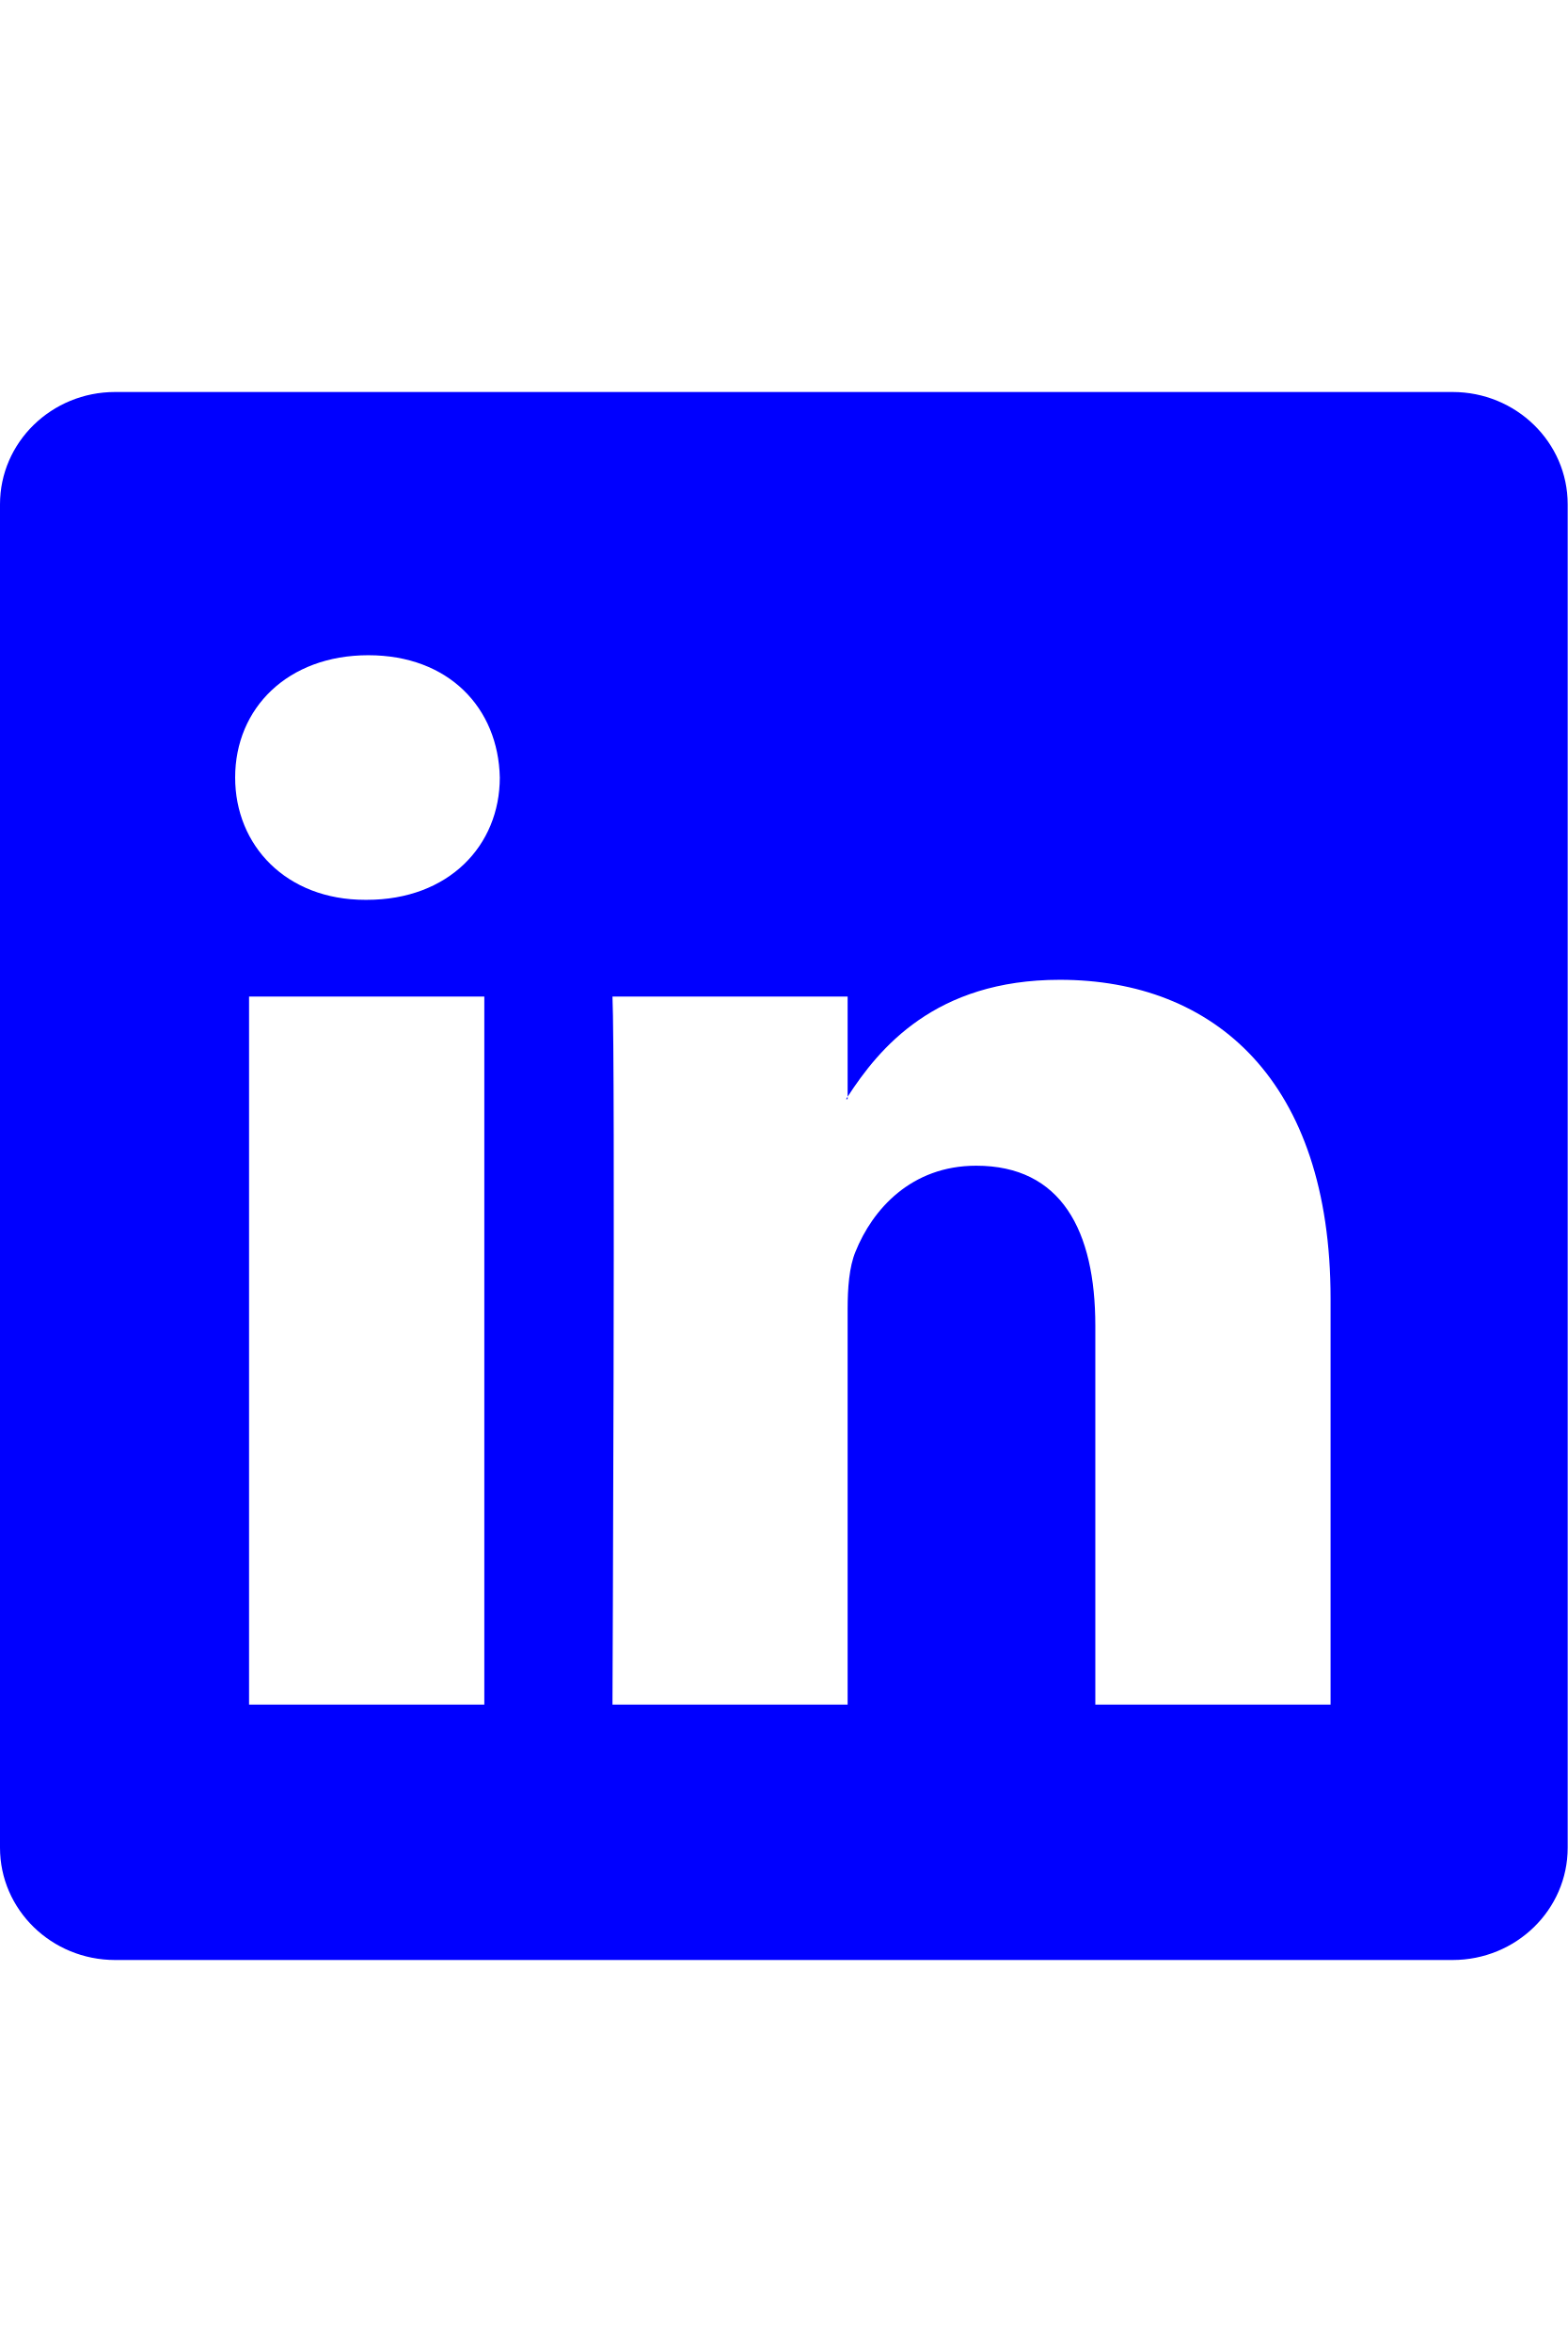
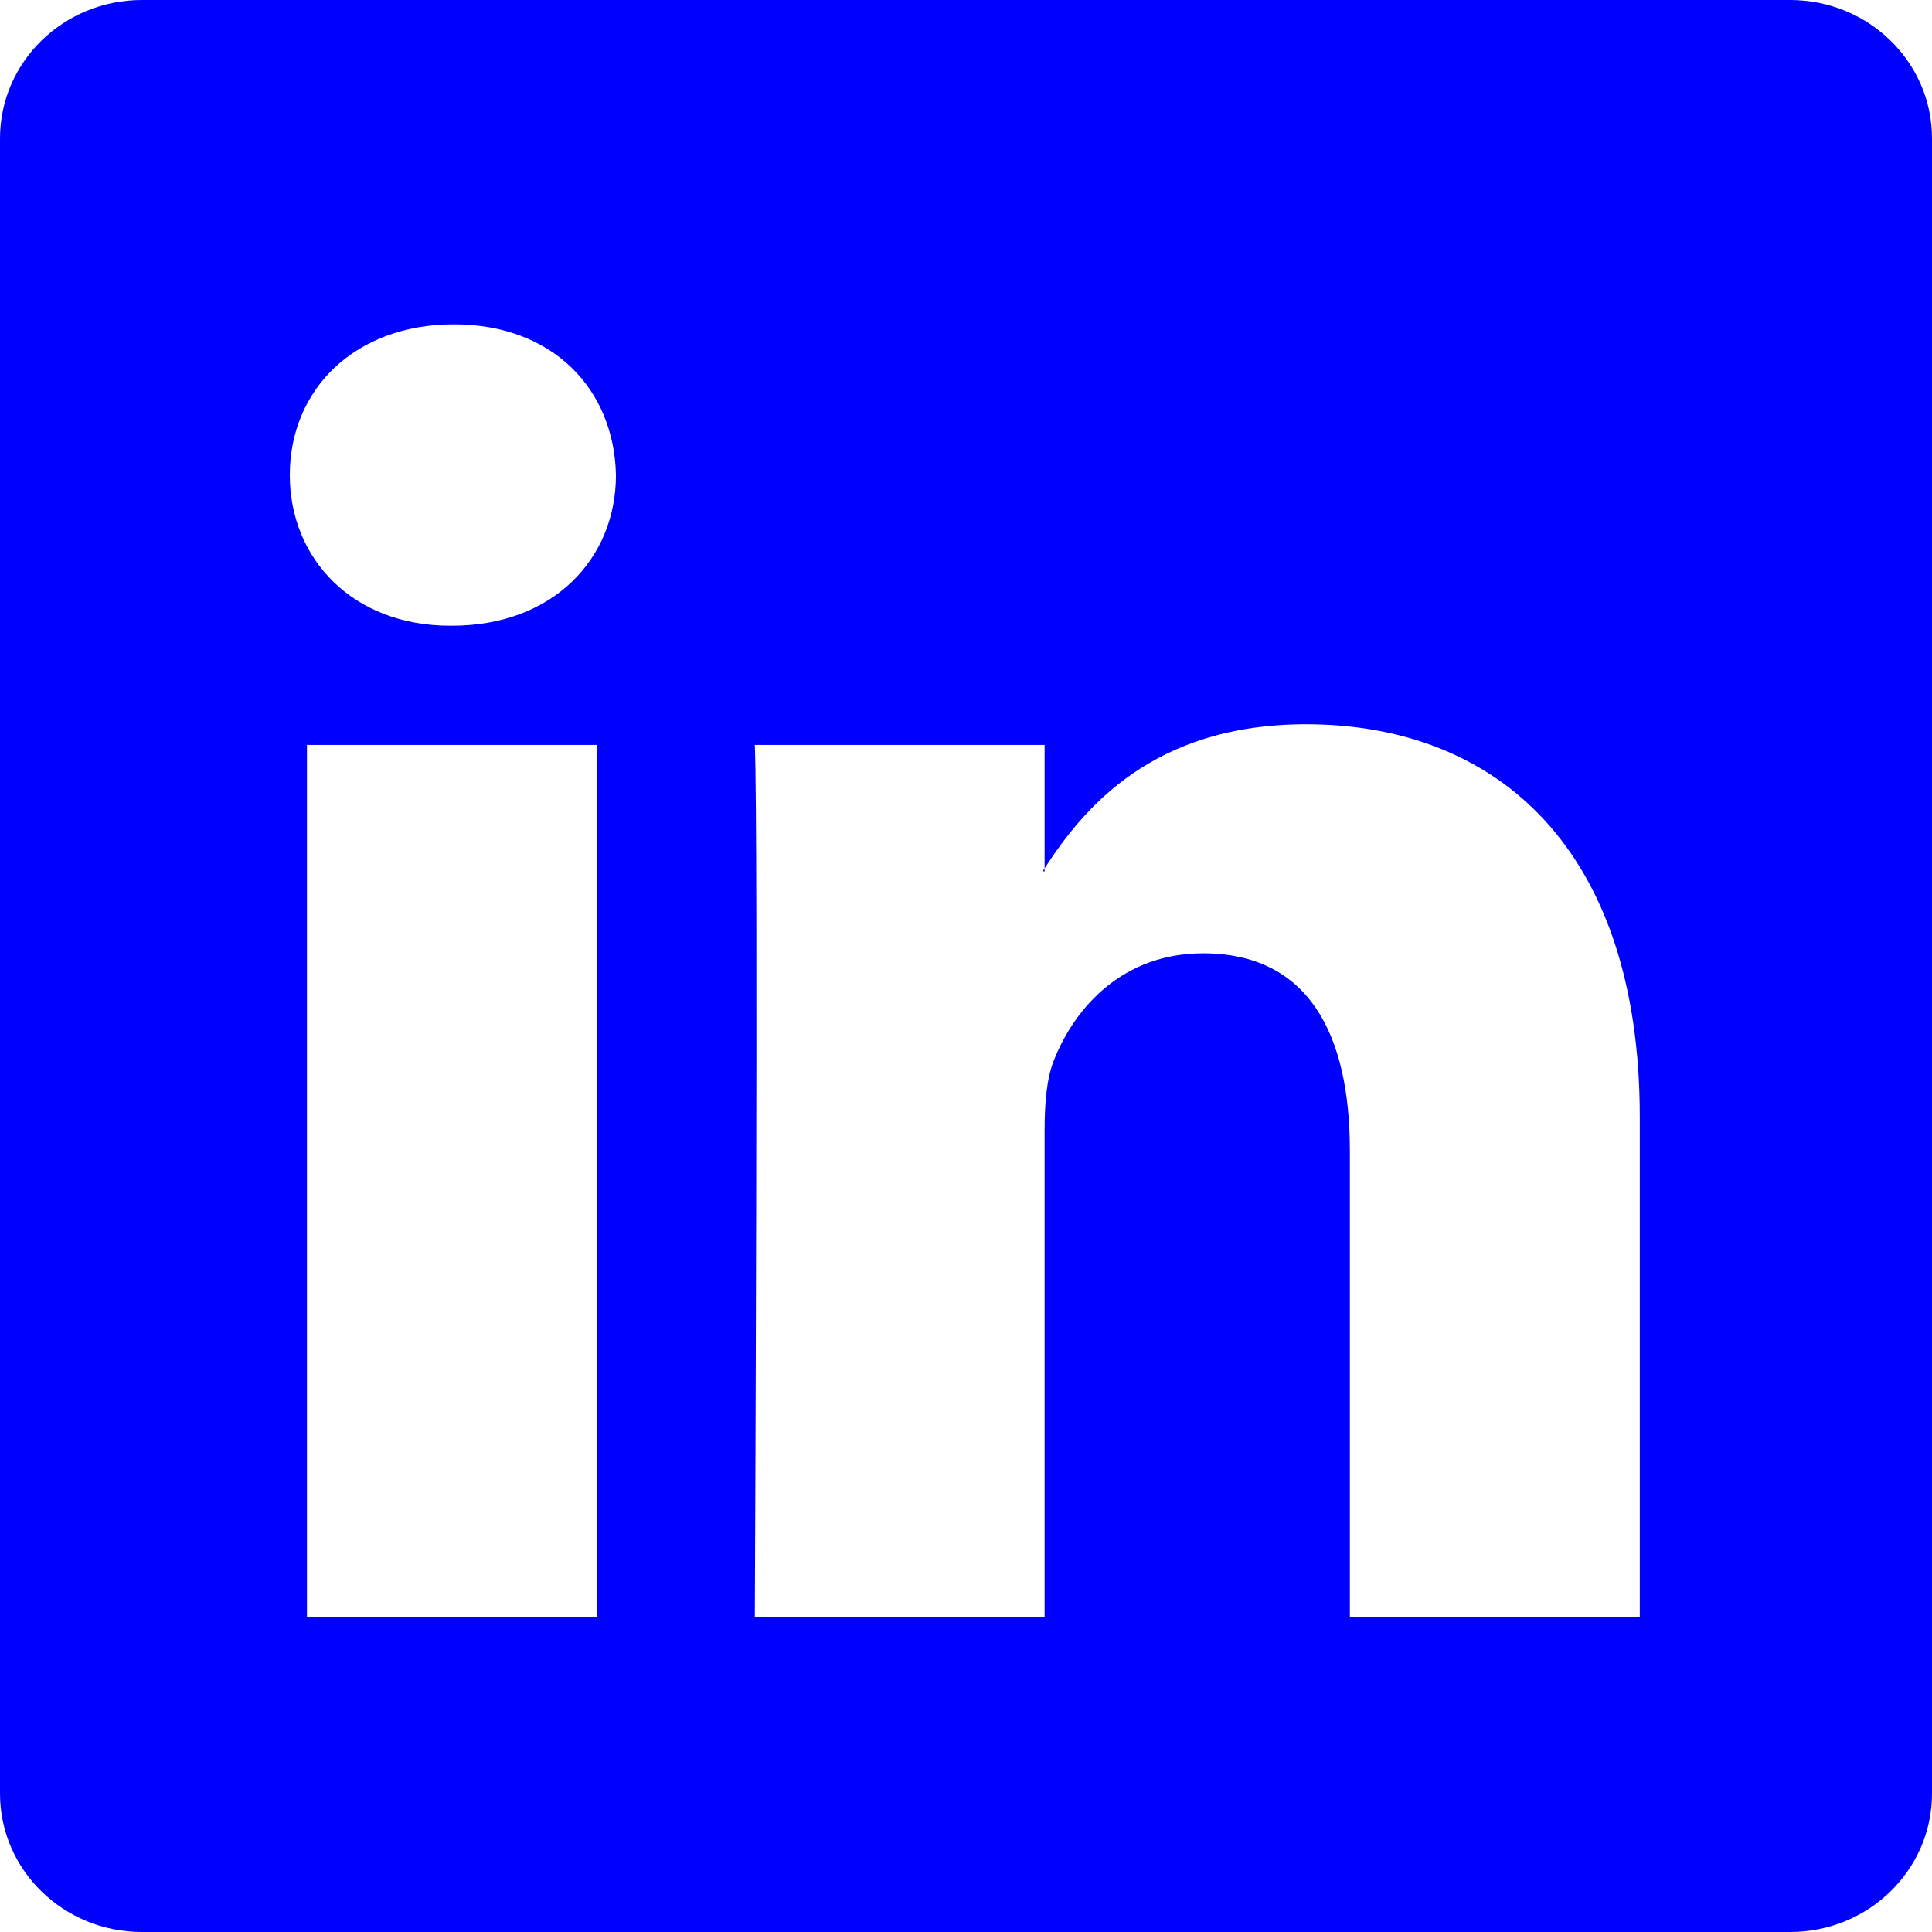
- <svg xmlns="http://www.w3.org/2000/svg" width="20" height="30" fill="blue" class="bi bi-linkedin" viewBox="0 0 16 16">
+ <svg xmlns="http://www.w3.org/2000/svg" width="20" height="20" fill="blue" class="bi bi-linkedin" viewBox="0 0 16 16">
  <path d="M0 1.146C0 .513.526 0 1.175 0h13.65C15.474 0 16 .513 16 1.146v13.708c0 .633-.526 1.146-1.175 1.146H1.175C.526 16 0 15.487 0 14.854zm4.943 12.248V6.169H2.542v7.225zm-1.2-8.212c.837 0 1.358-.554 1.358-1.248-.015-.709-.52-1.248-1.342-1.248S2.4 3.226 2.4 3.934c0 .694.521 1.248 1.327 1.248zm4.908 8.212V9.359c0-.216.016-.432.08-.586.173-.431.568-.878 1.232-.878.869 0 1.216.662 1.216 1.634v3.865h2.401V9.25c0-2.22-1.184-3.252-2.764-3.252-1.274 0-1.845.7-2.165 1.193v.025h-.016l.016-.025V6.169h-2.4c.03.678 0 7.225 0 7.225z" />
</svg>
